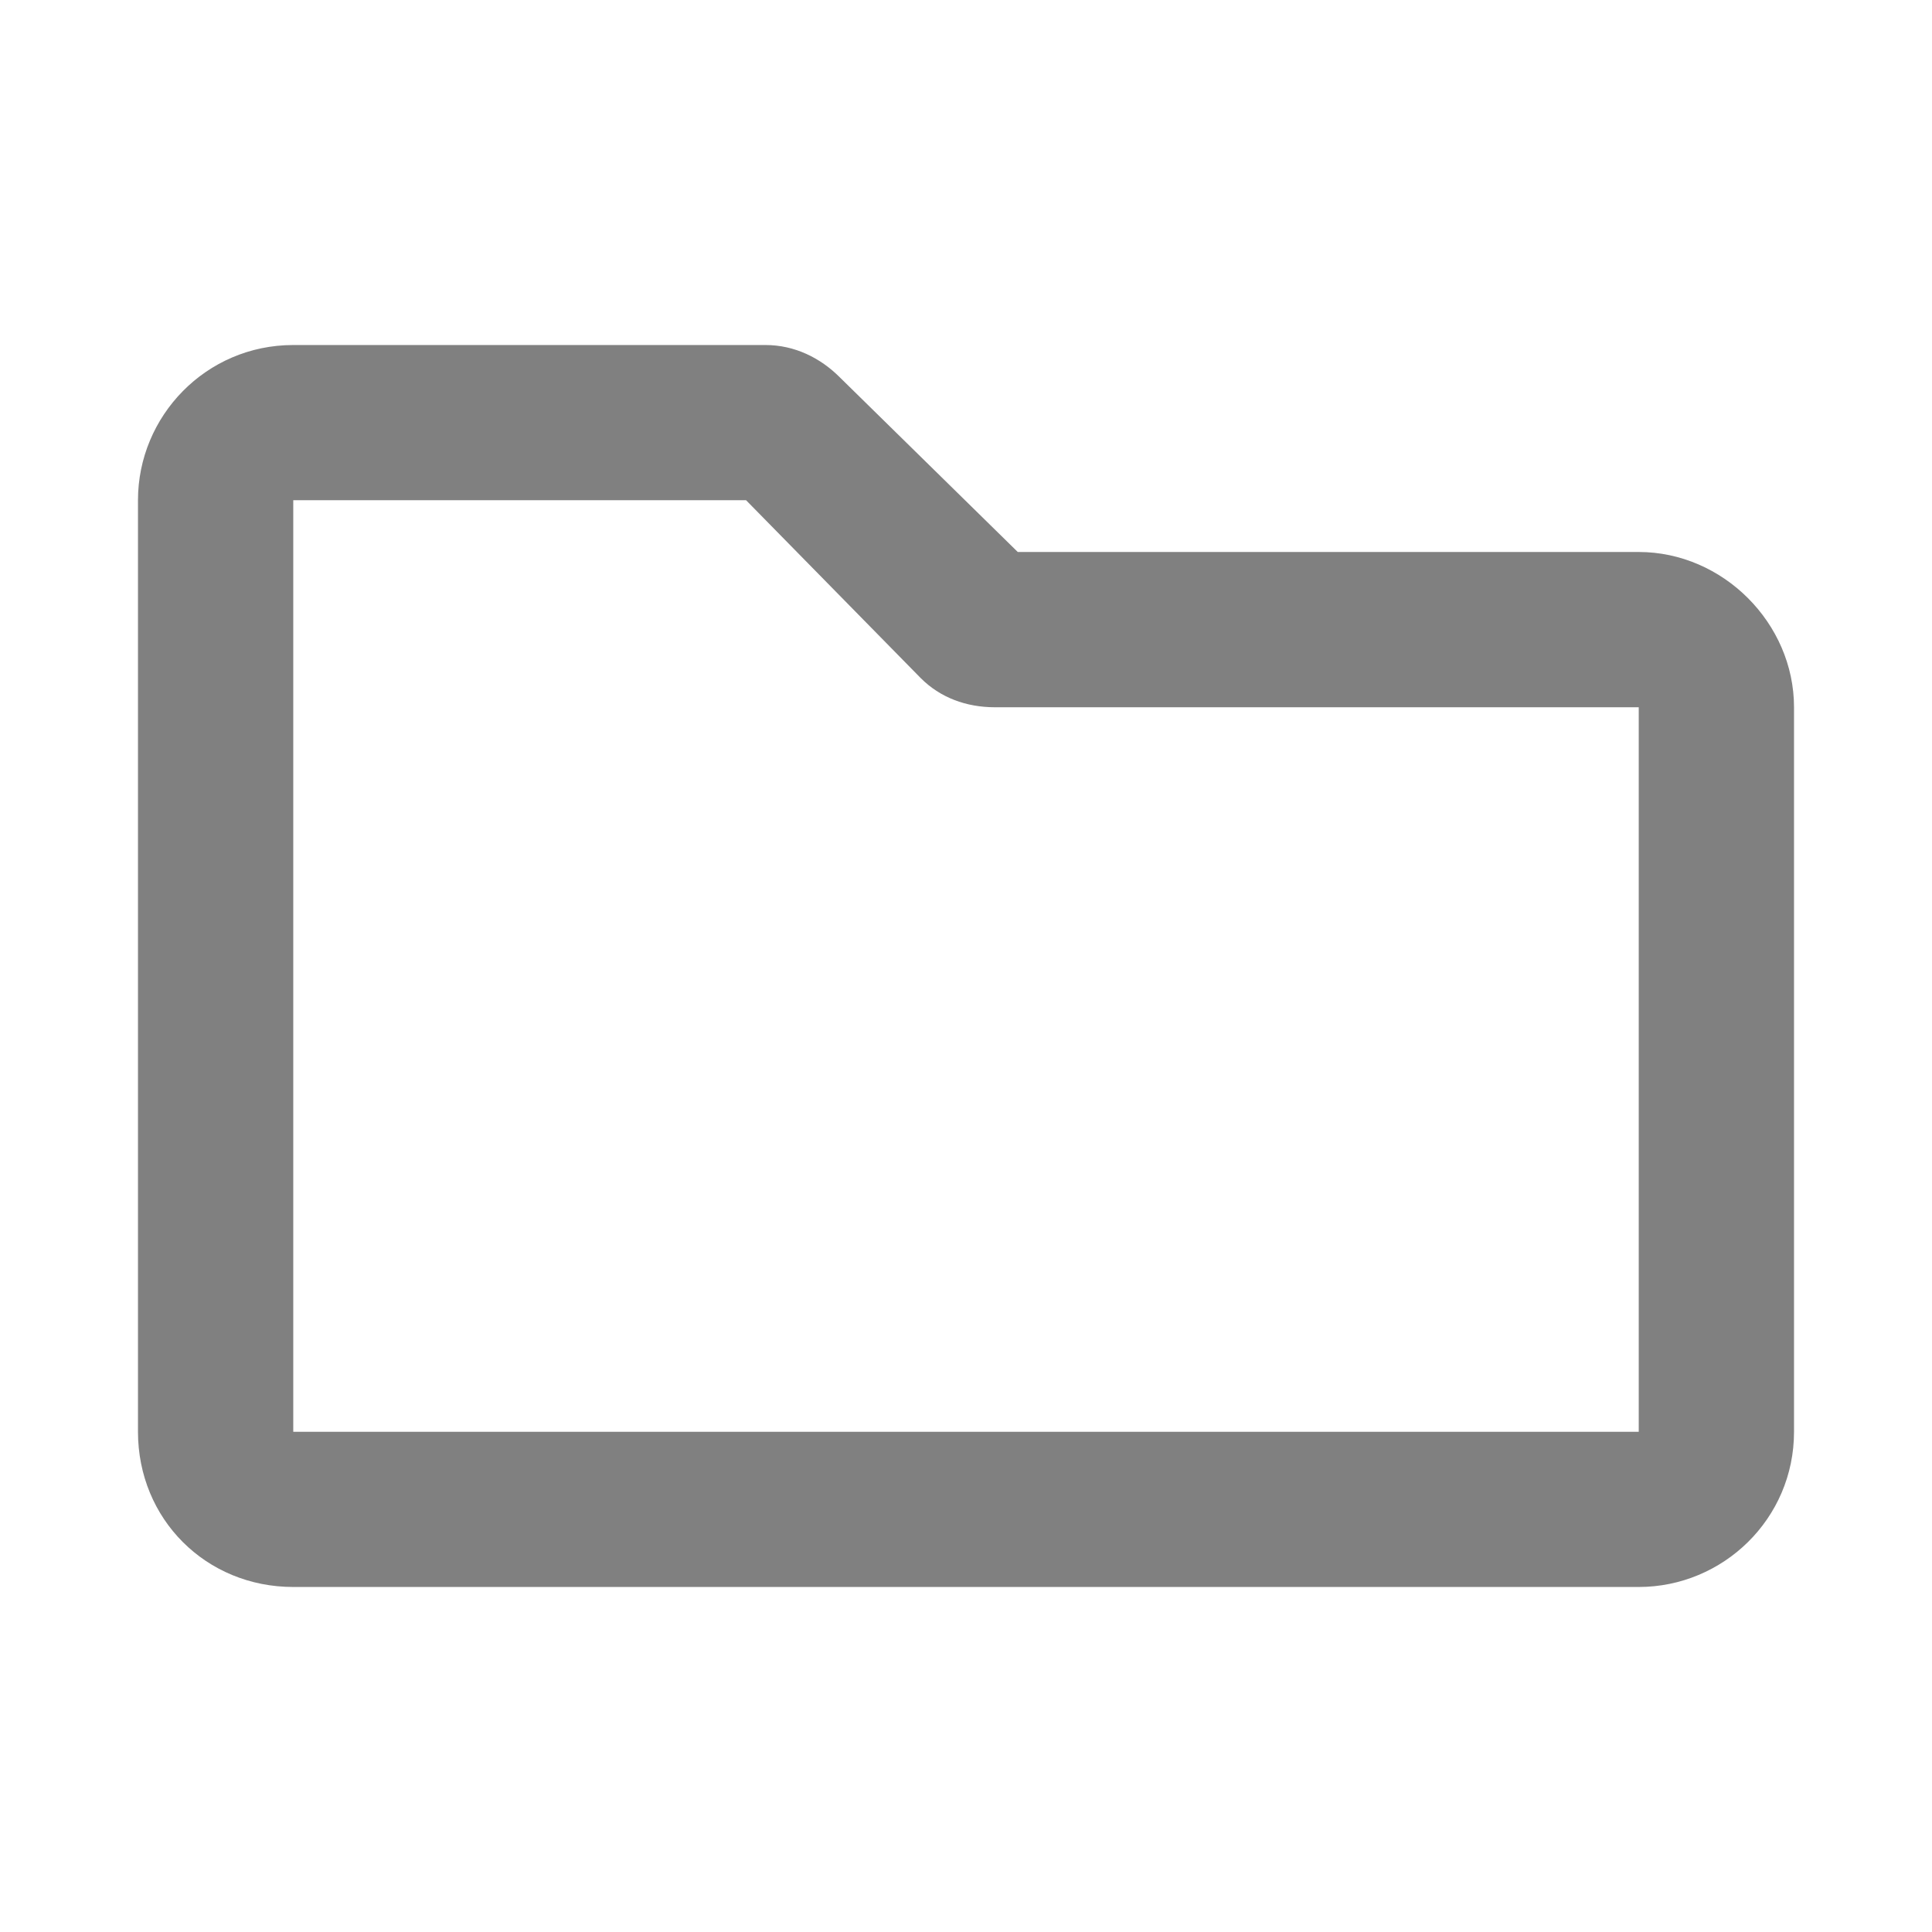
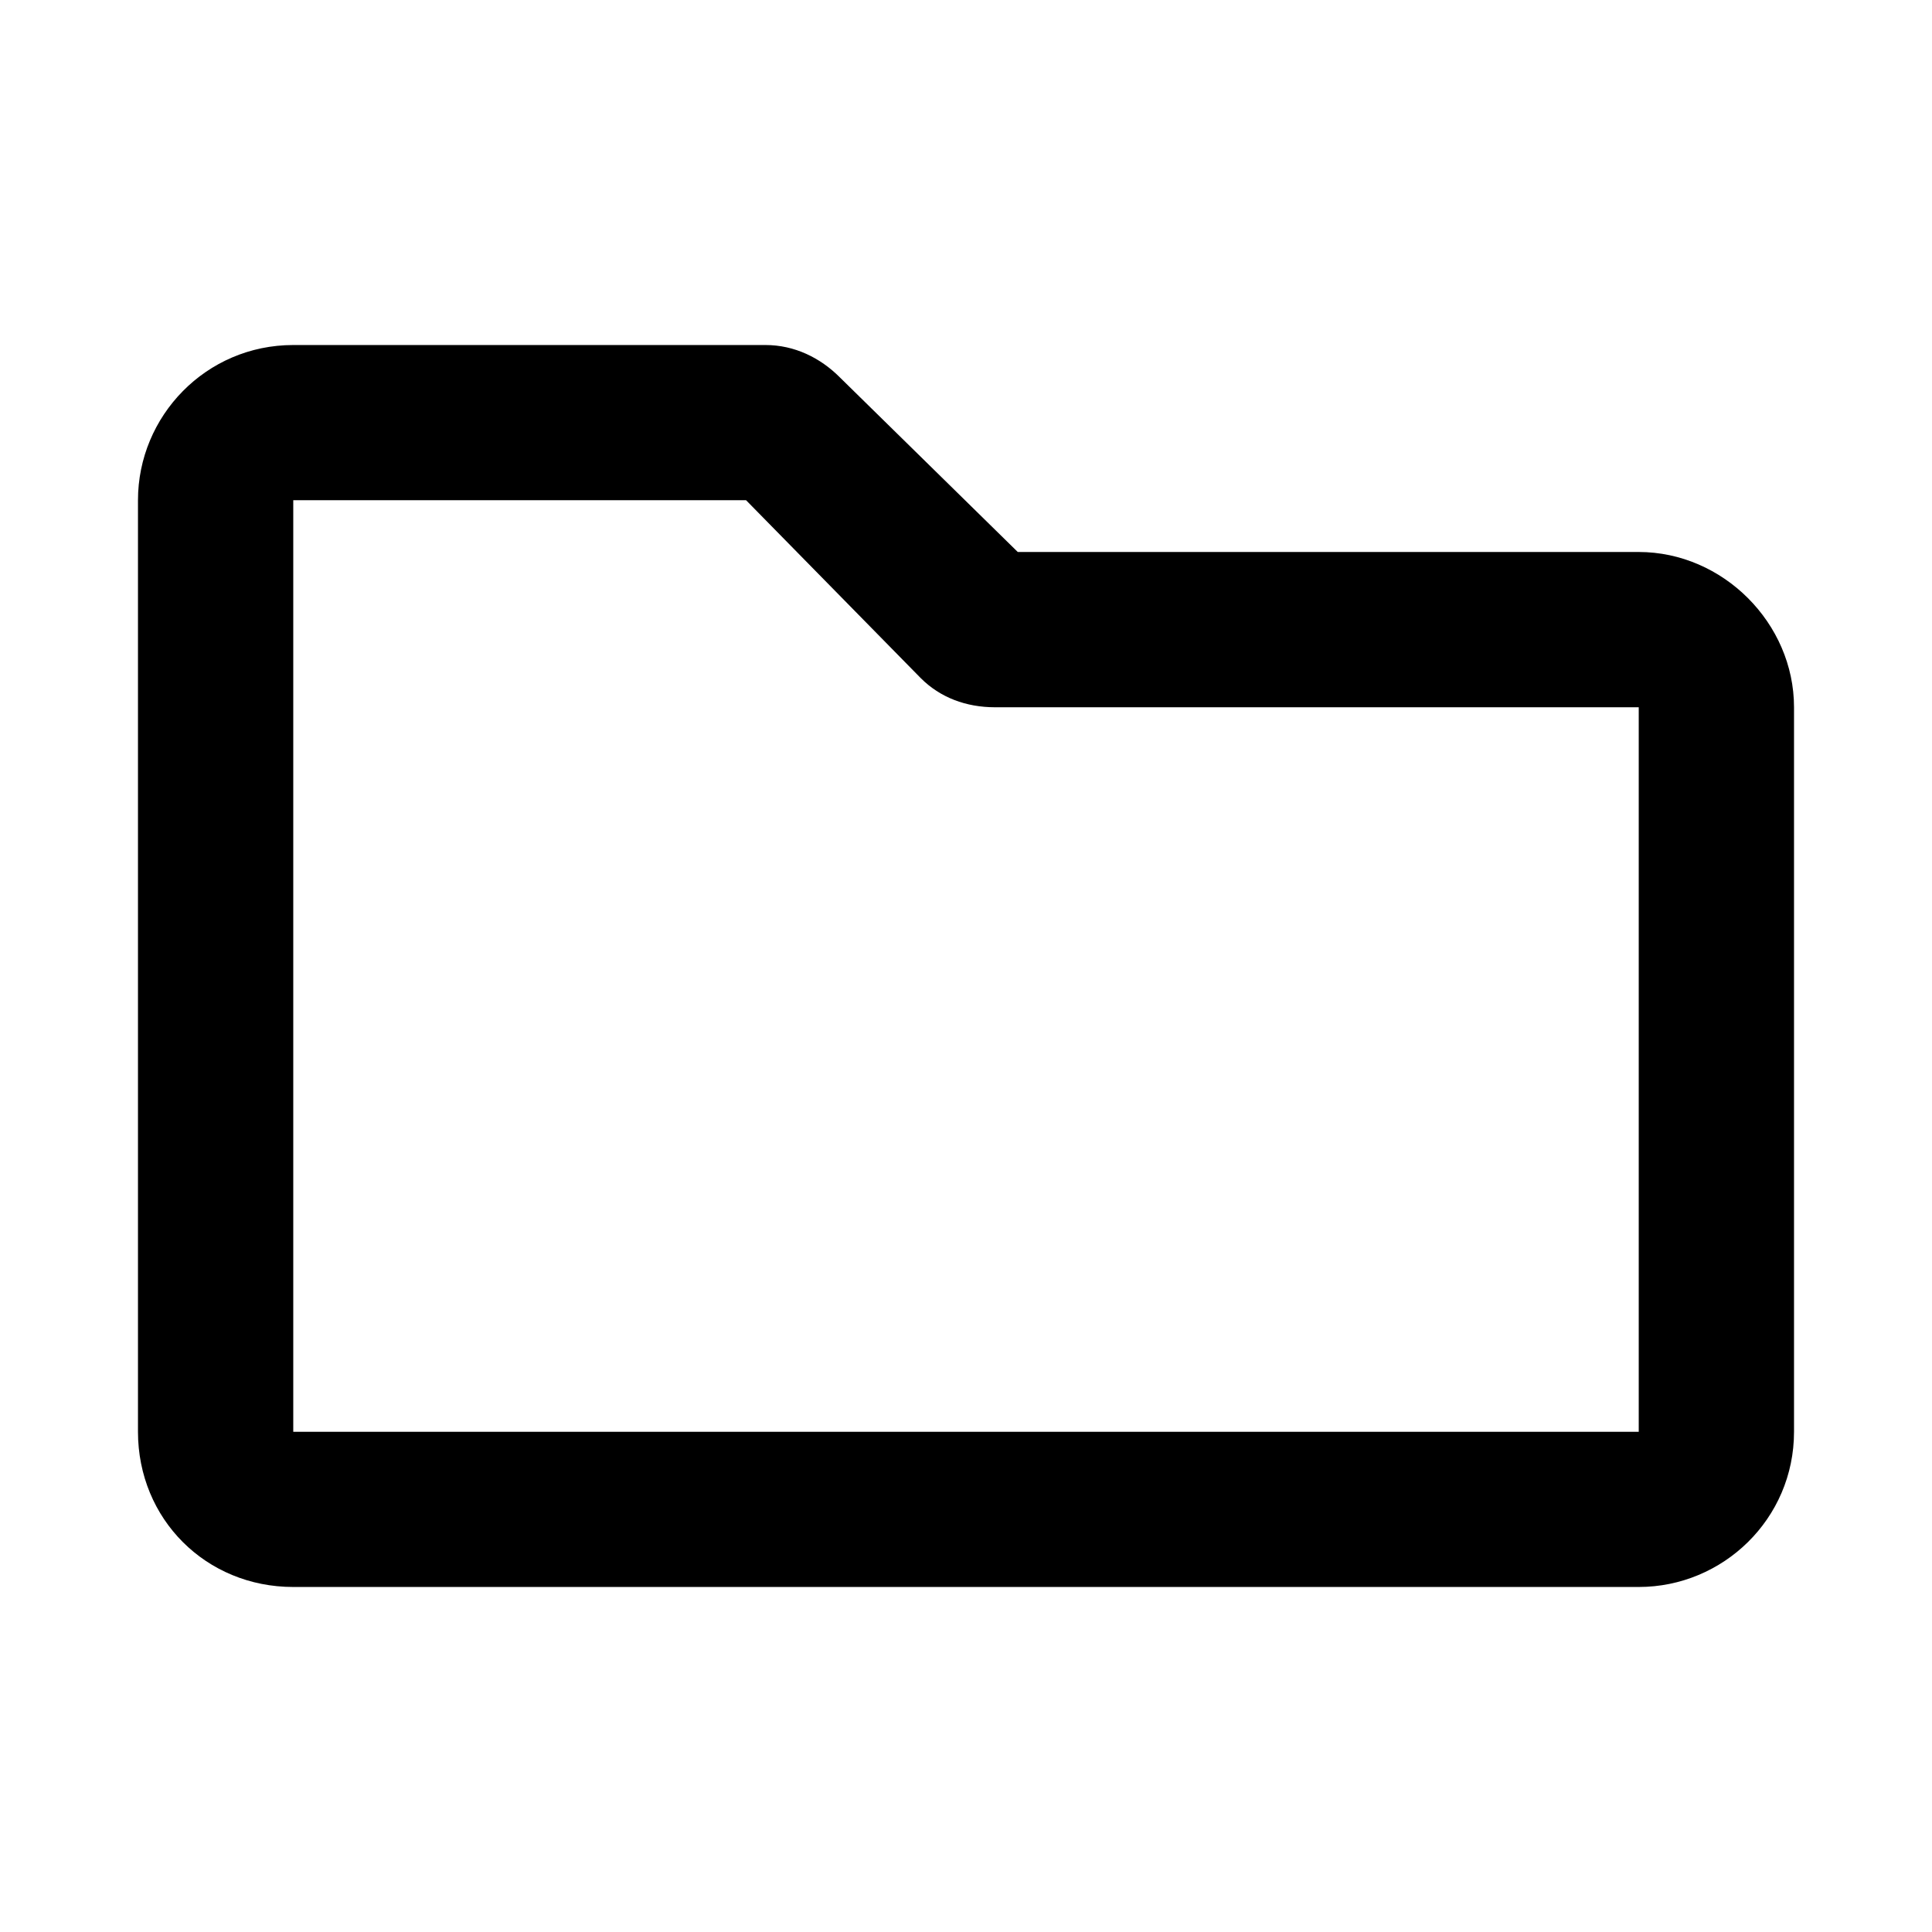
<svg xmlns="http://www.w3.org/2000/svg" width="24" height="24" viewBox="0 0 24 24" fill="none">
-   <path d="M20.357 6.857H12.643L10.433 4.688C10.192 4.446 9.871 4.286 9.509 4.286H3.643C2.558 4.286 1.714 5.17 1.714 6.214V17.786C1.714 18.87 2.558 19.714 3.643 19.714H20.357C21.402 19.714 22.286 18.87 22.286 17.786V8.786C22.286 7.741 21.402 6.857 20.357 6.857ZM20.357 17.786H3.643V6.214H9.268L11.438 8.424C11.679 8.665 12 8.786 12.362 8.786H20.357V17.786Z" fill="#808080" />
+   <path d="M20.357 6.857H12.643L10.433 4.688C10.192 4.446 9.871 4.286 9.509 4.286H3.643C2.558 4.286 1.714 5.17 1.714 6.214V17.786C1.714 18.87 2.558 19.714 3.643 19.714H20.357C21.402 19.714 22.286 18.87 22.286 17.786V8.786C22.286 7.741 21.402 6.857 20.357 6.857ZM20.357 17.786H3.643V6.214H9.268L11.438 8.424C11.679 8.665 12 8.786 12.362 8.786H20.357V17.786Z" fill="#000000" />
</svg>
